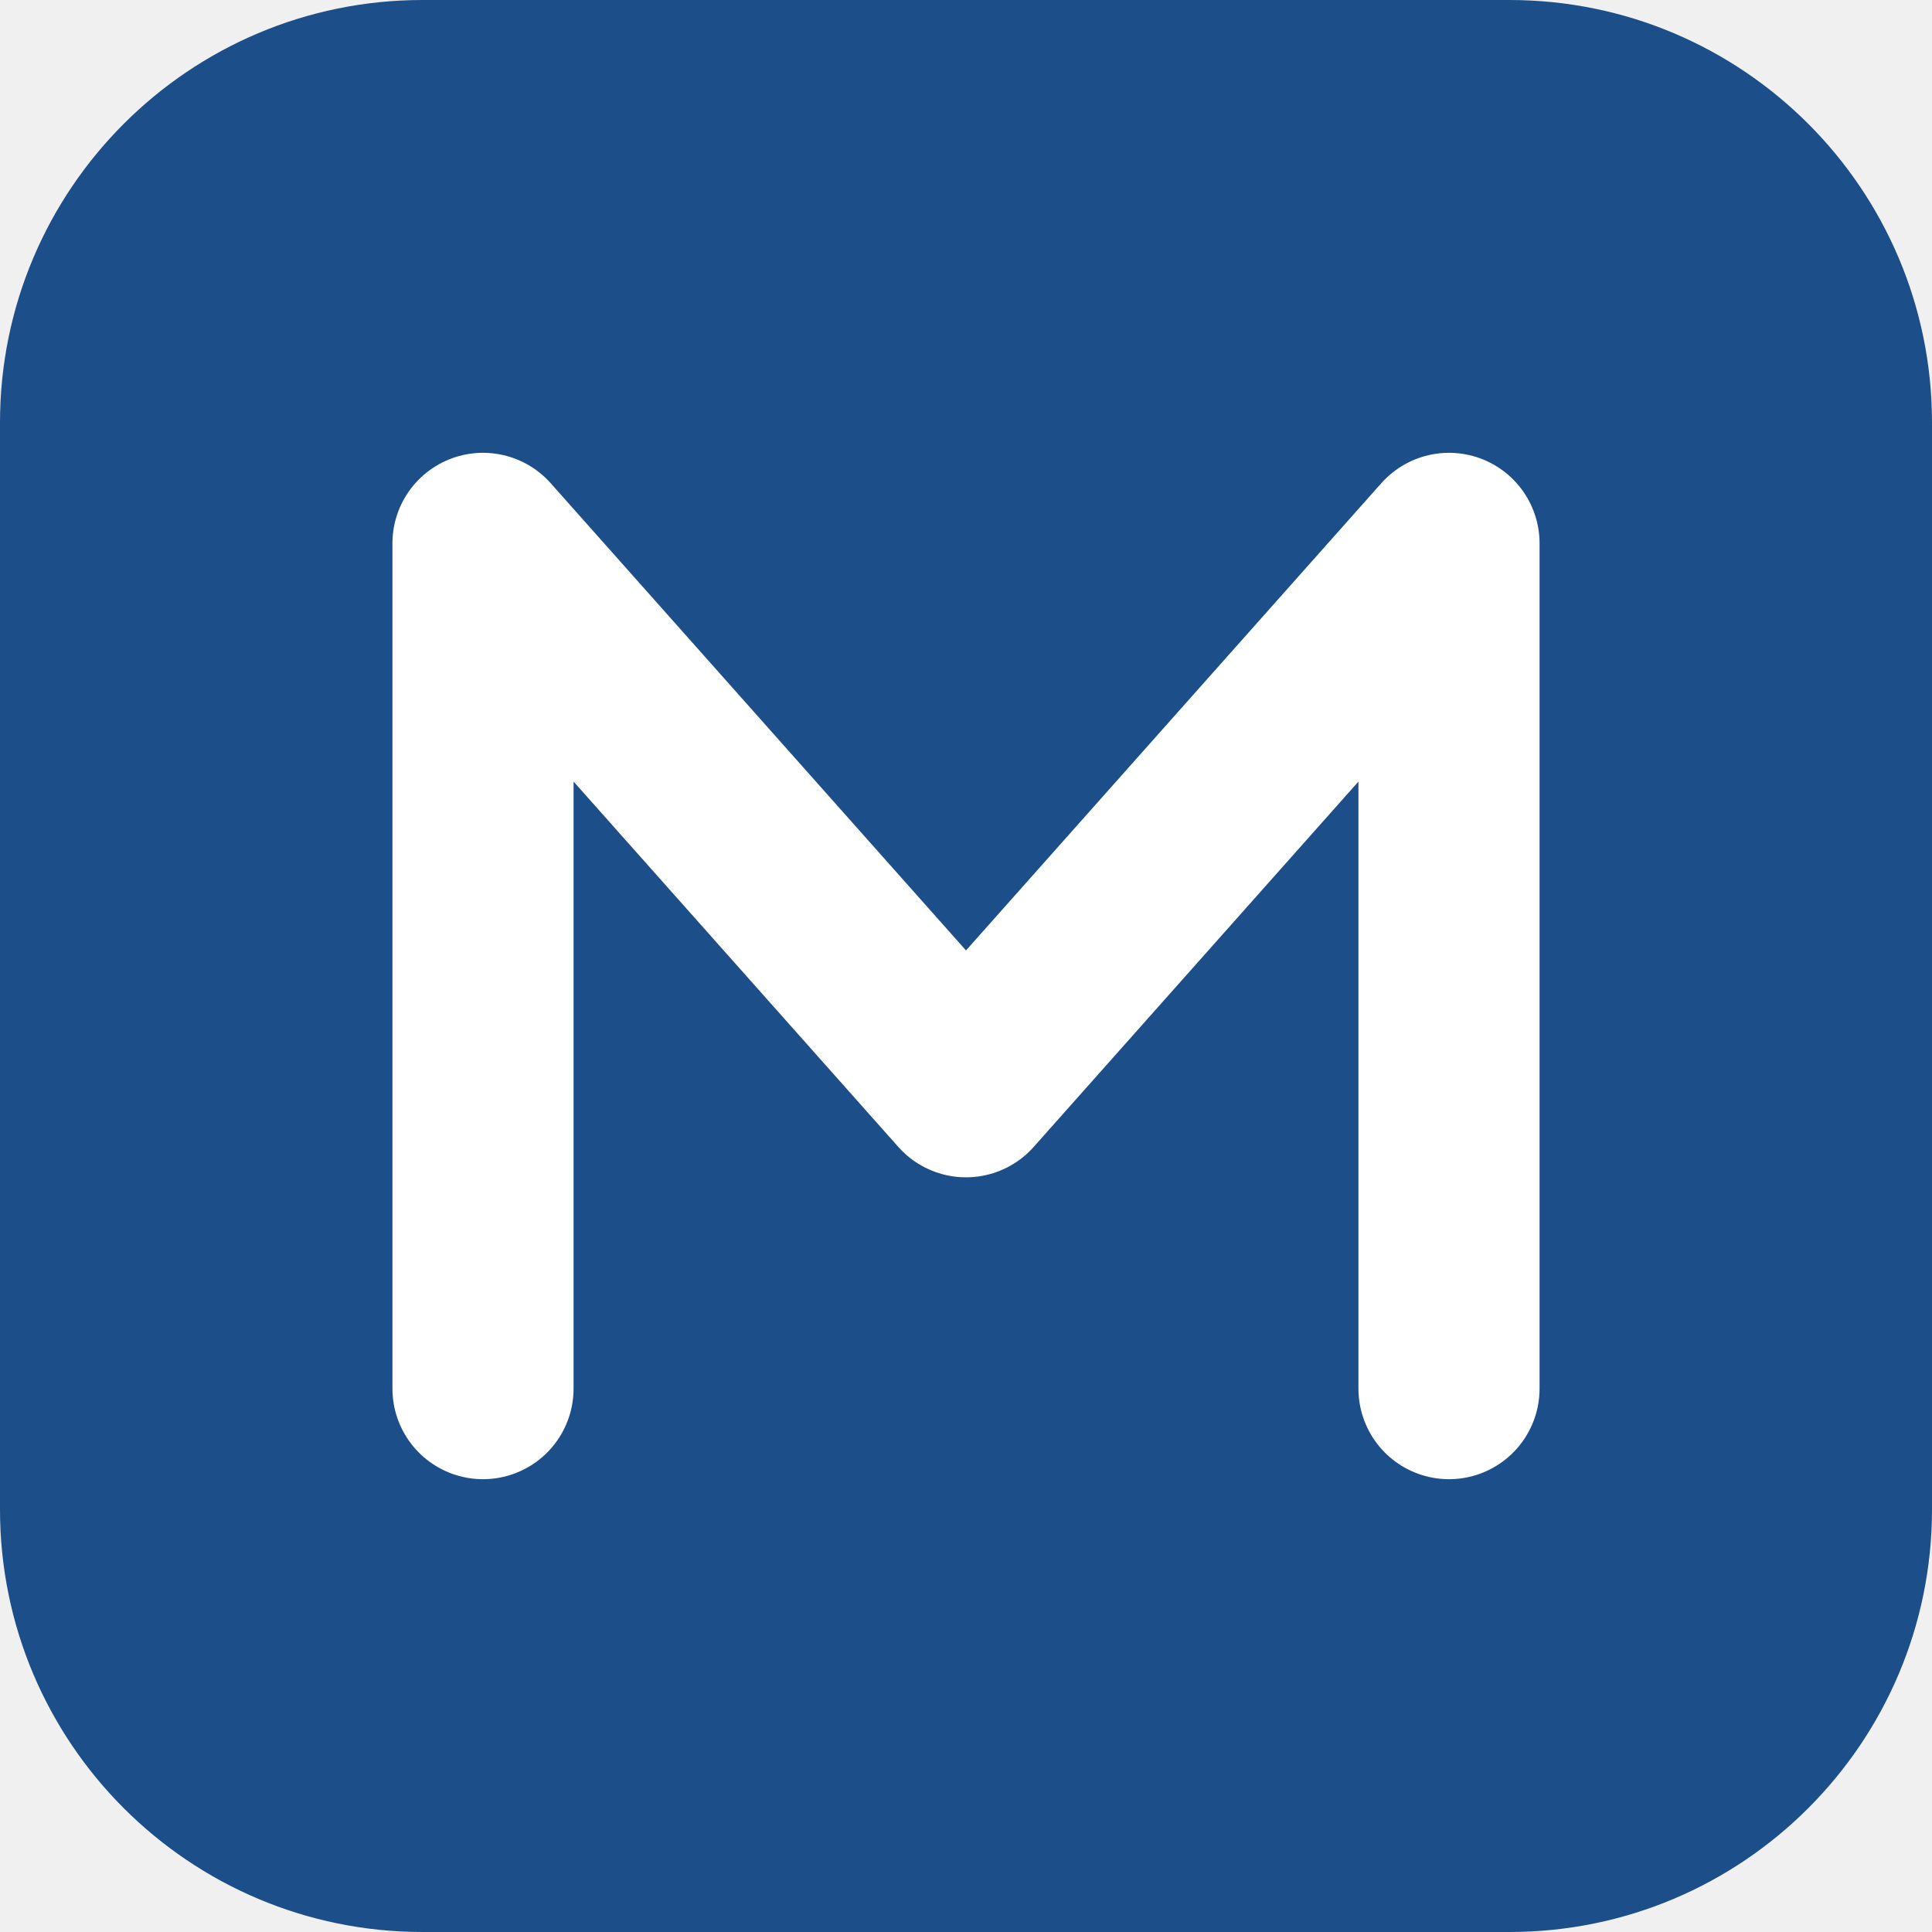
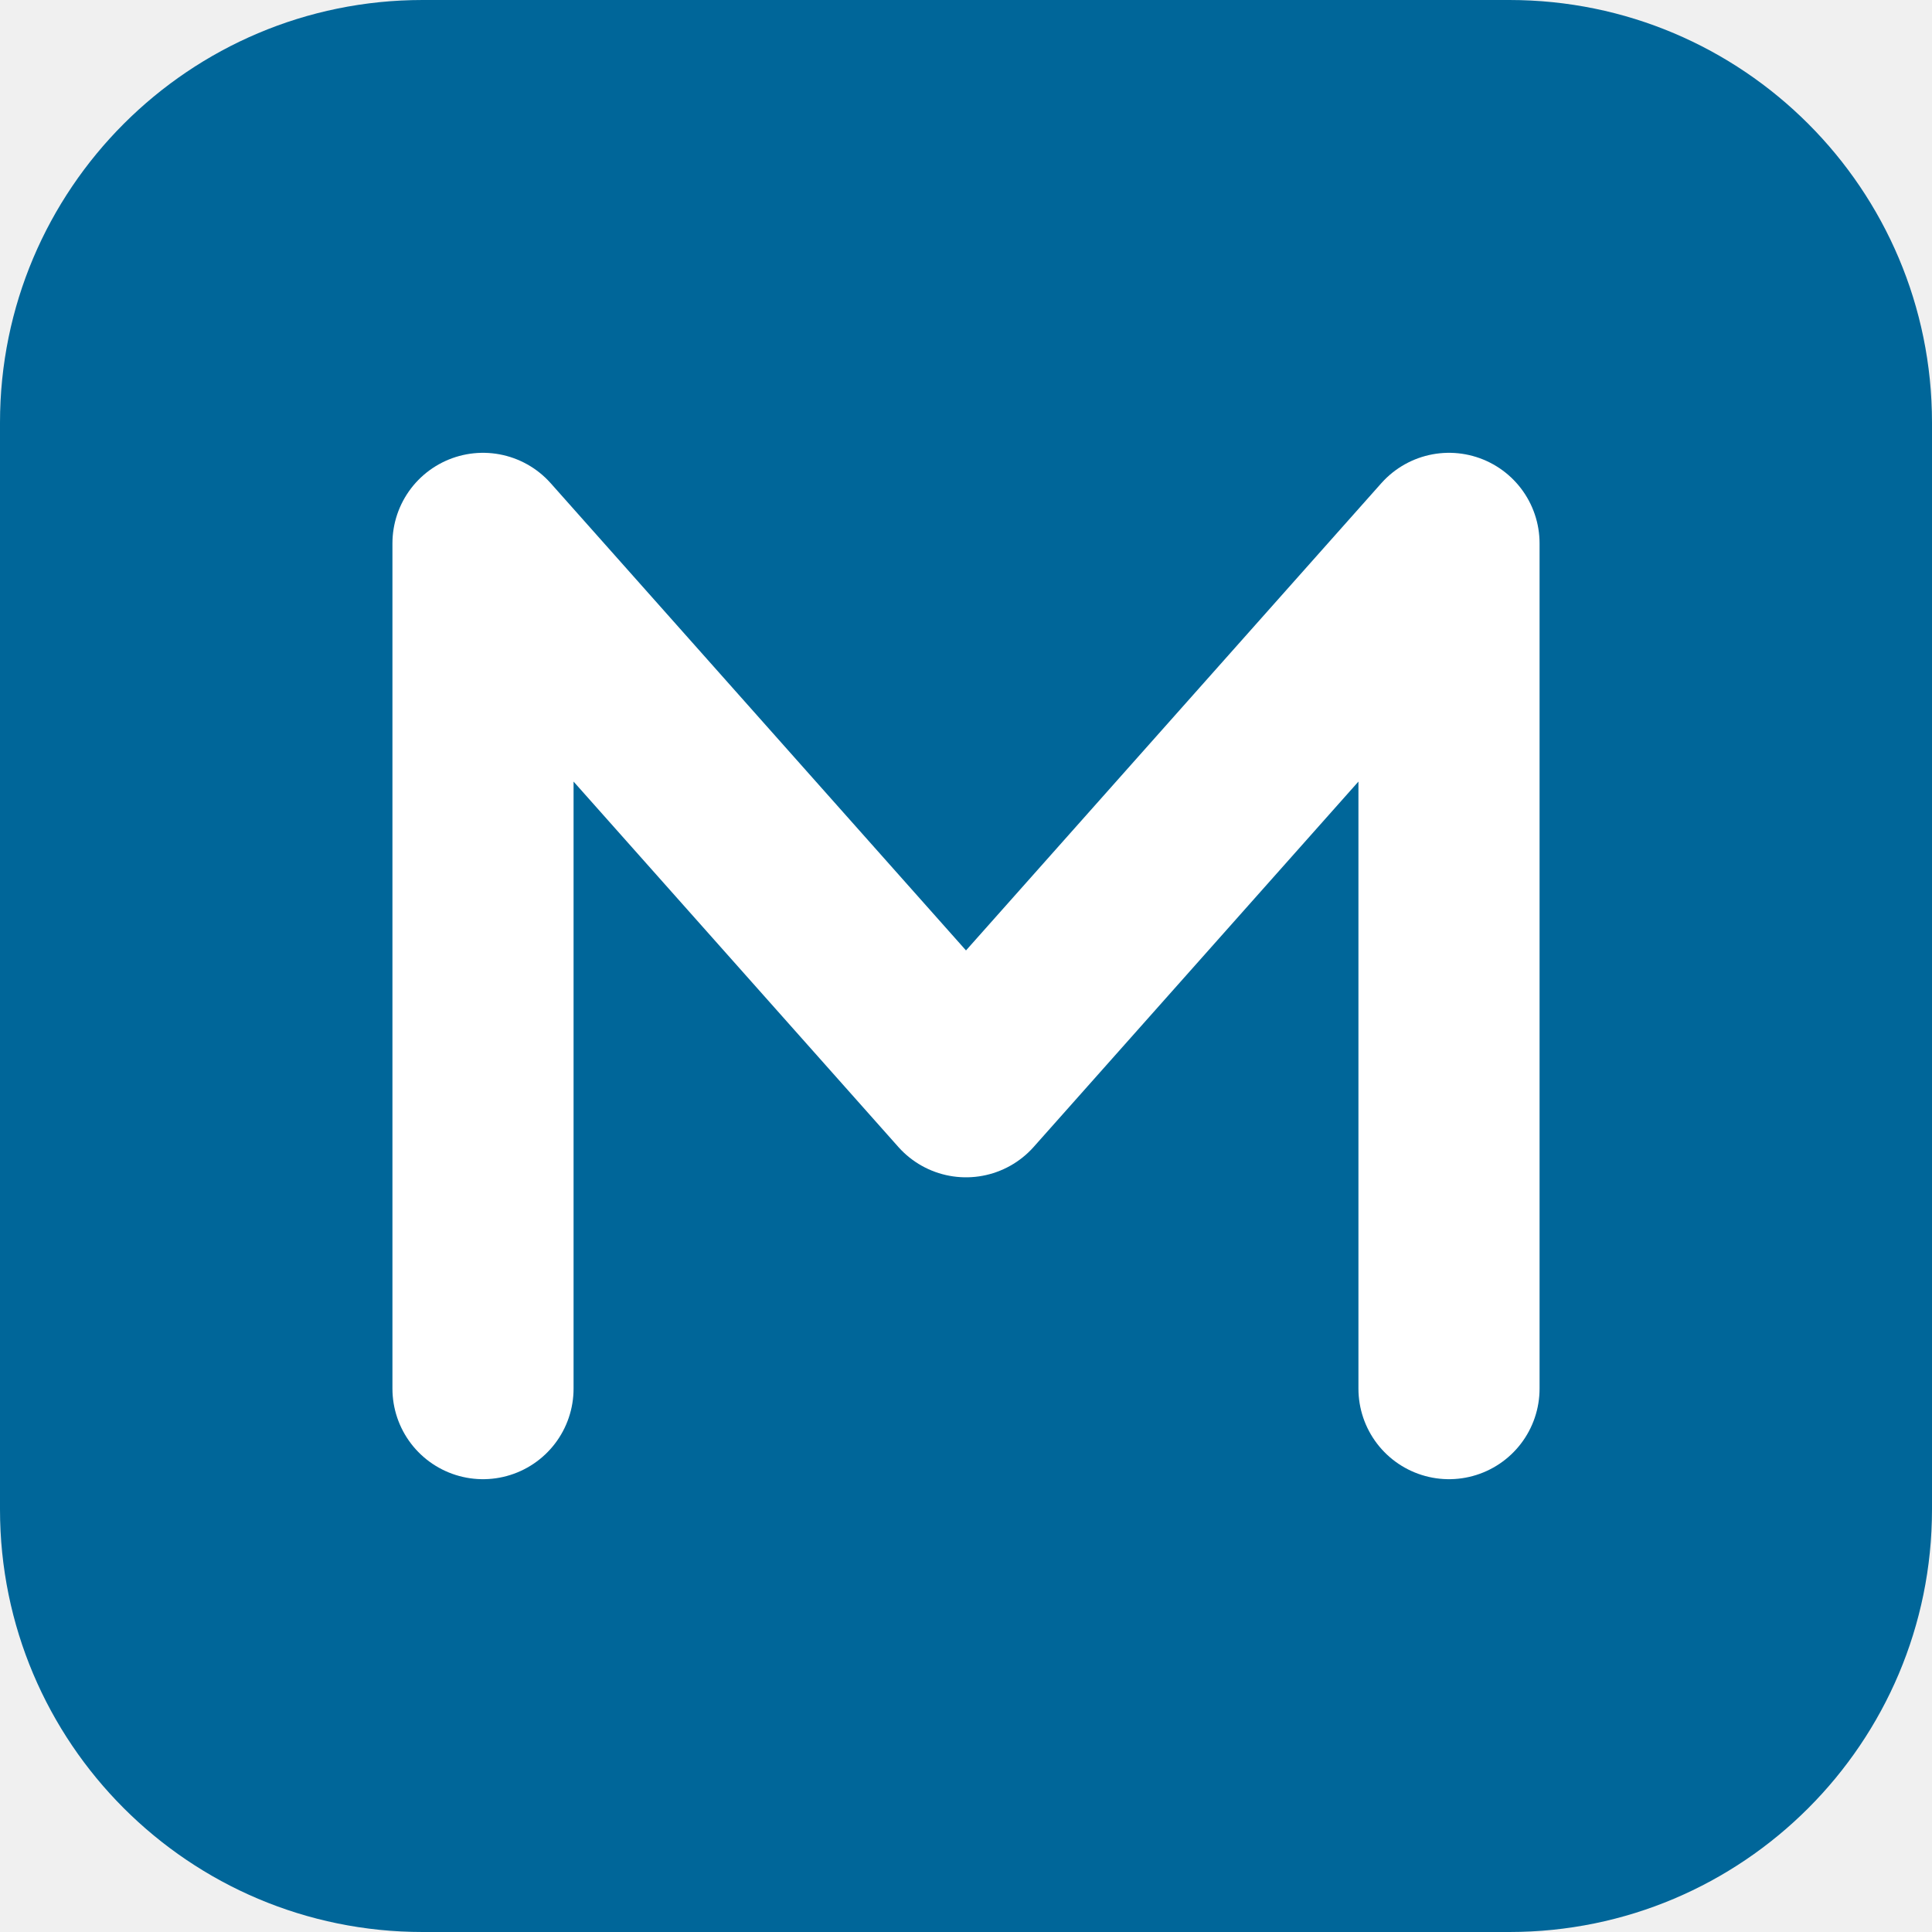
<svg xmlns="http://www.w3.org/2000/svg" viewBox="0 0 32 32">
-   <rect width="32" height="32" rx="7" fill="#1c4e8a" />
+   <rect width="32" height="32" rx="7" fill="#006699" />
  <path fill="none" stroke="#fff" stroke-width="3" stroke-linecap="round" stroke-linejoin="round" d="M8 23V9l8 9 8-9v14" />
</svg>
